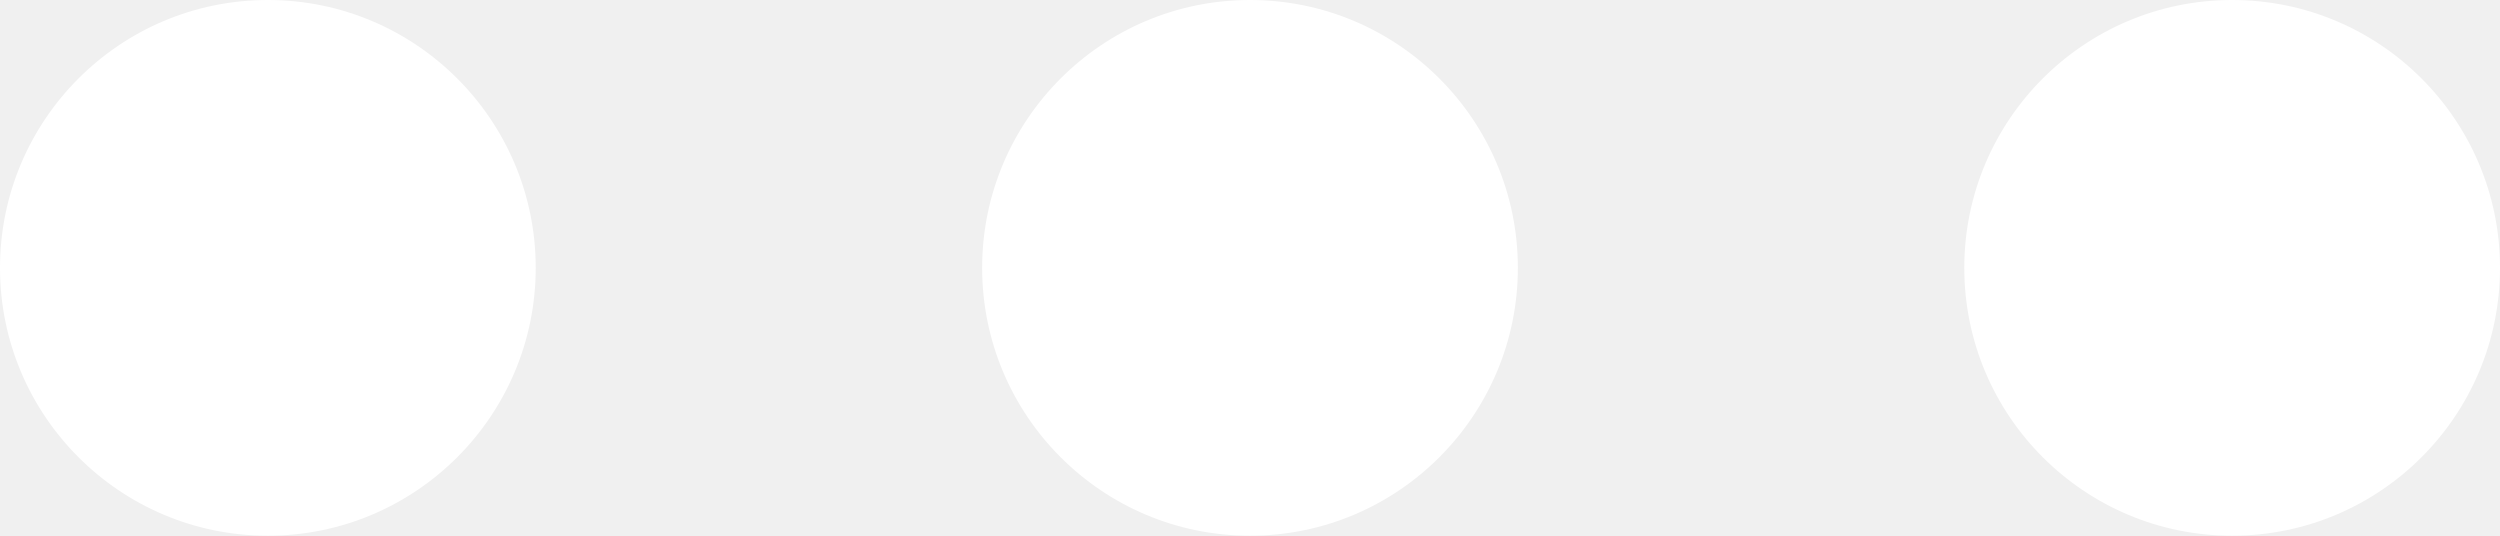
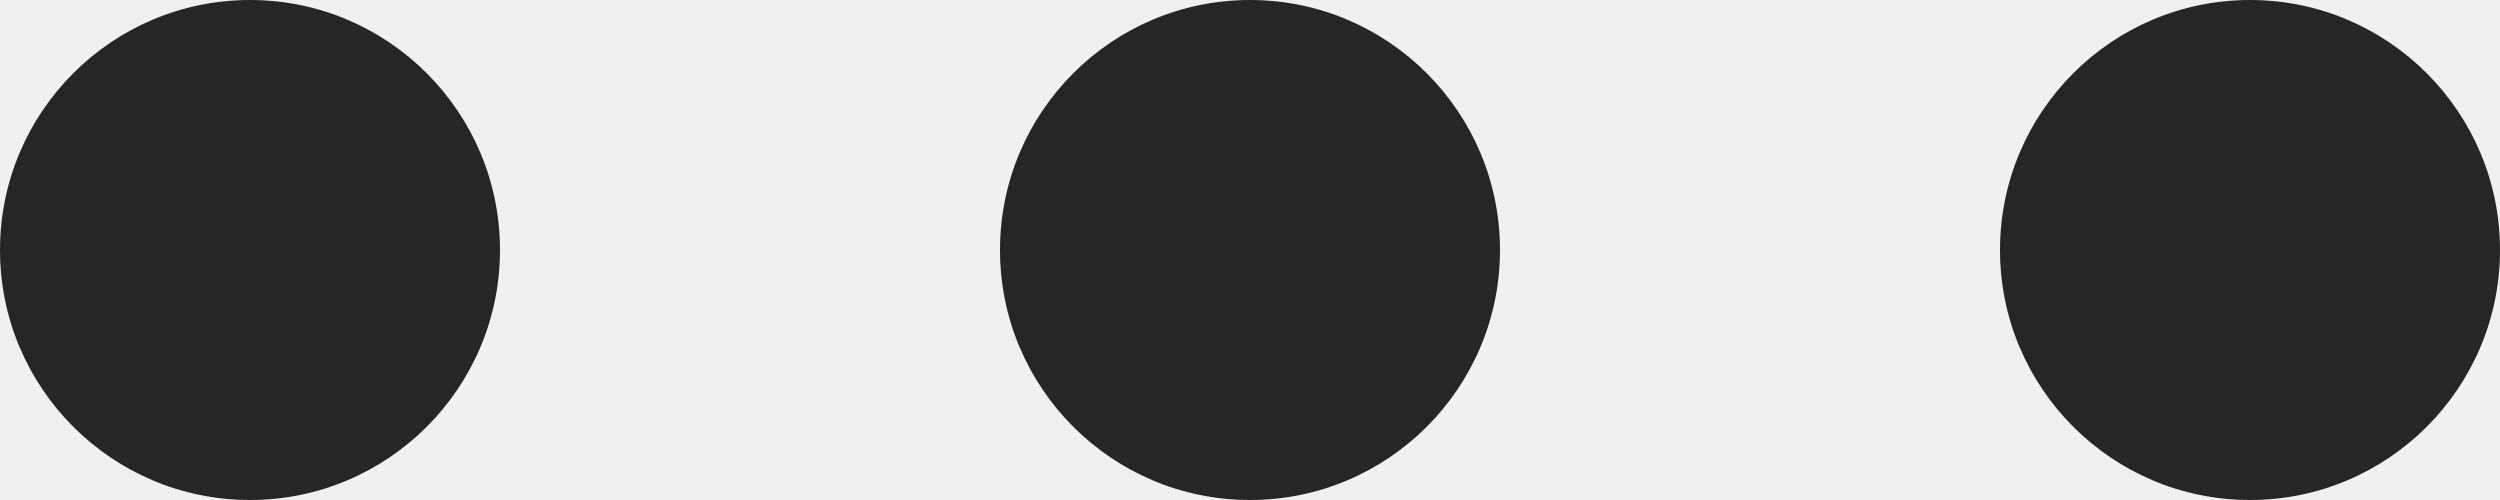
- <svg xmlns="http://www.w3.org/2000/svg" width="14" height="3" viewBox="0 0 14 3" fill="none">
-   <path fill-rule="evenodd" clip-rule="evenodd" d="M1.5 0C2.328 0 3 0.672 3 1.5C3 2.328 2.328 3 1.5 3C0.672 3 0 2.328 0 1.5C0 0.672 0.672 0 1.5 0ZM7 0C7.828 0 8.5 0.672 8.5 1.5C8.5 2.328 7.828 3 7 3C6.172 3 5.5 2.328 5.5 1.5C5.5 0.672 6.172 0 7 0ZM12.5 0C13.328 0 14 0.672 14 1.5C14 2.328 13.328 3 12.5 3C11.672 3 11 2.328 11 1.5C11 0.672 11.672 0 12.5 0Z" fill="white" />
+ <svg xmlns="http://www.w3.org/2000/svg" width="15" height="3" viewBox="0 0 15 3" fill="none">
+   <path d="M7.5 3C8.328 3 9 2.328 9 1.5C9 0.672 8.328 0 7.5 0C6.672 0 6 0.672 6 1.5C6 2.328 6.672 3 7.5 3Z" fill="#262626" />
+   <path d="M1.5 3C2.328 3 3 2.328 3 1.5C3 0.672 2.328 0 1.5 0C0.672 0 0 0.672 0 1.5C0 2.328 0.672 3 1.5 3Z" fill="#262626" />
+   <path d="M13.5 3C14.328 3 15 2.328 15 1.5C15 0.672 14.328 0 13.5 0C12.672 0 12 0.672 12 1.5C12 2.328 12.672 3 13.5 3Z" fill="#262626" />
</svg>
